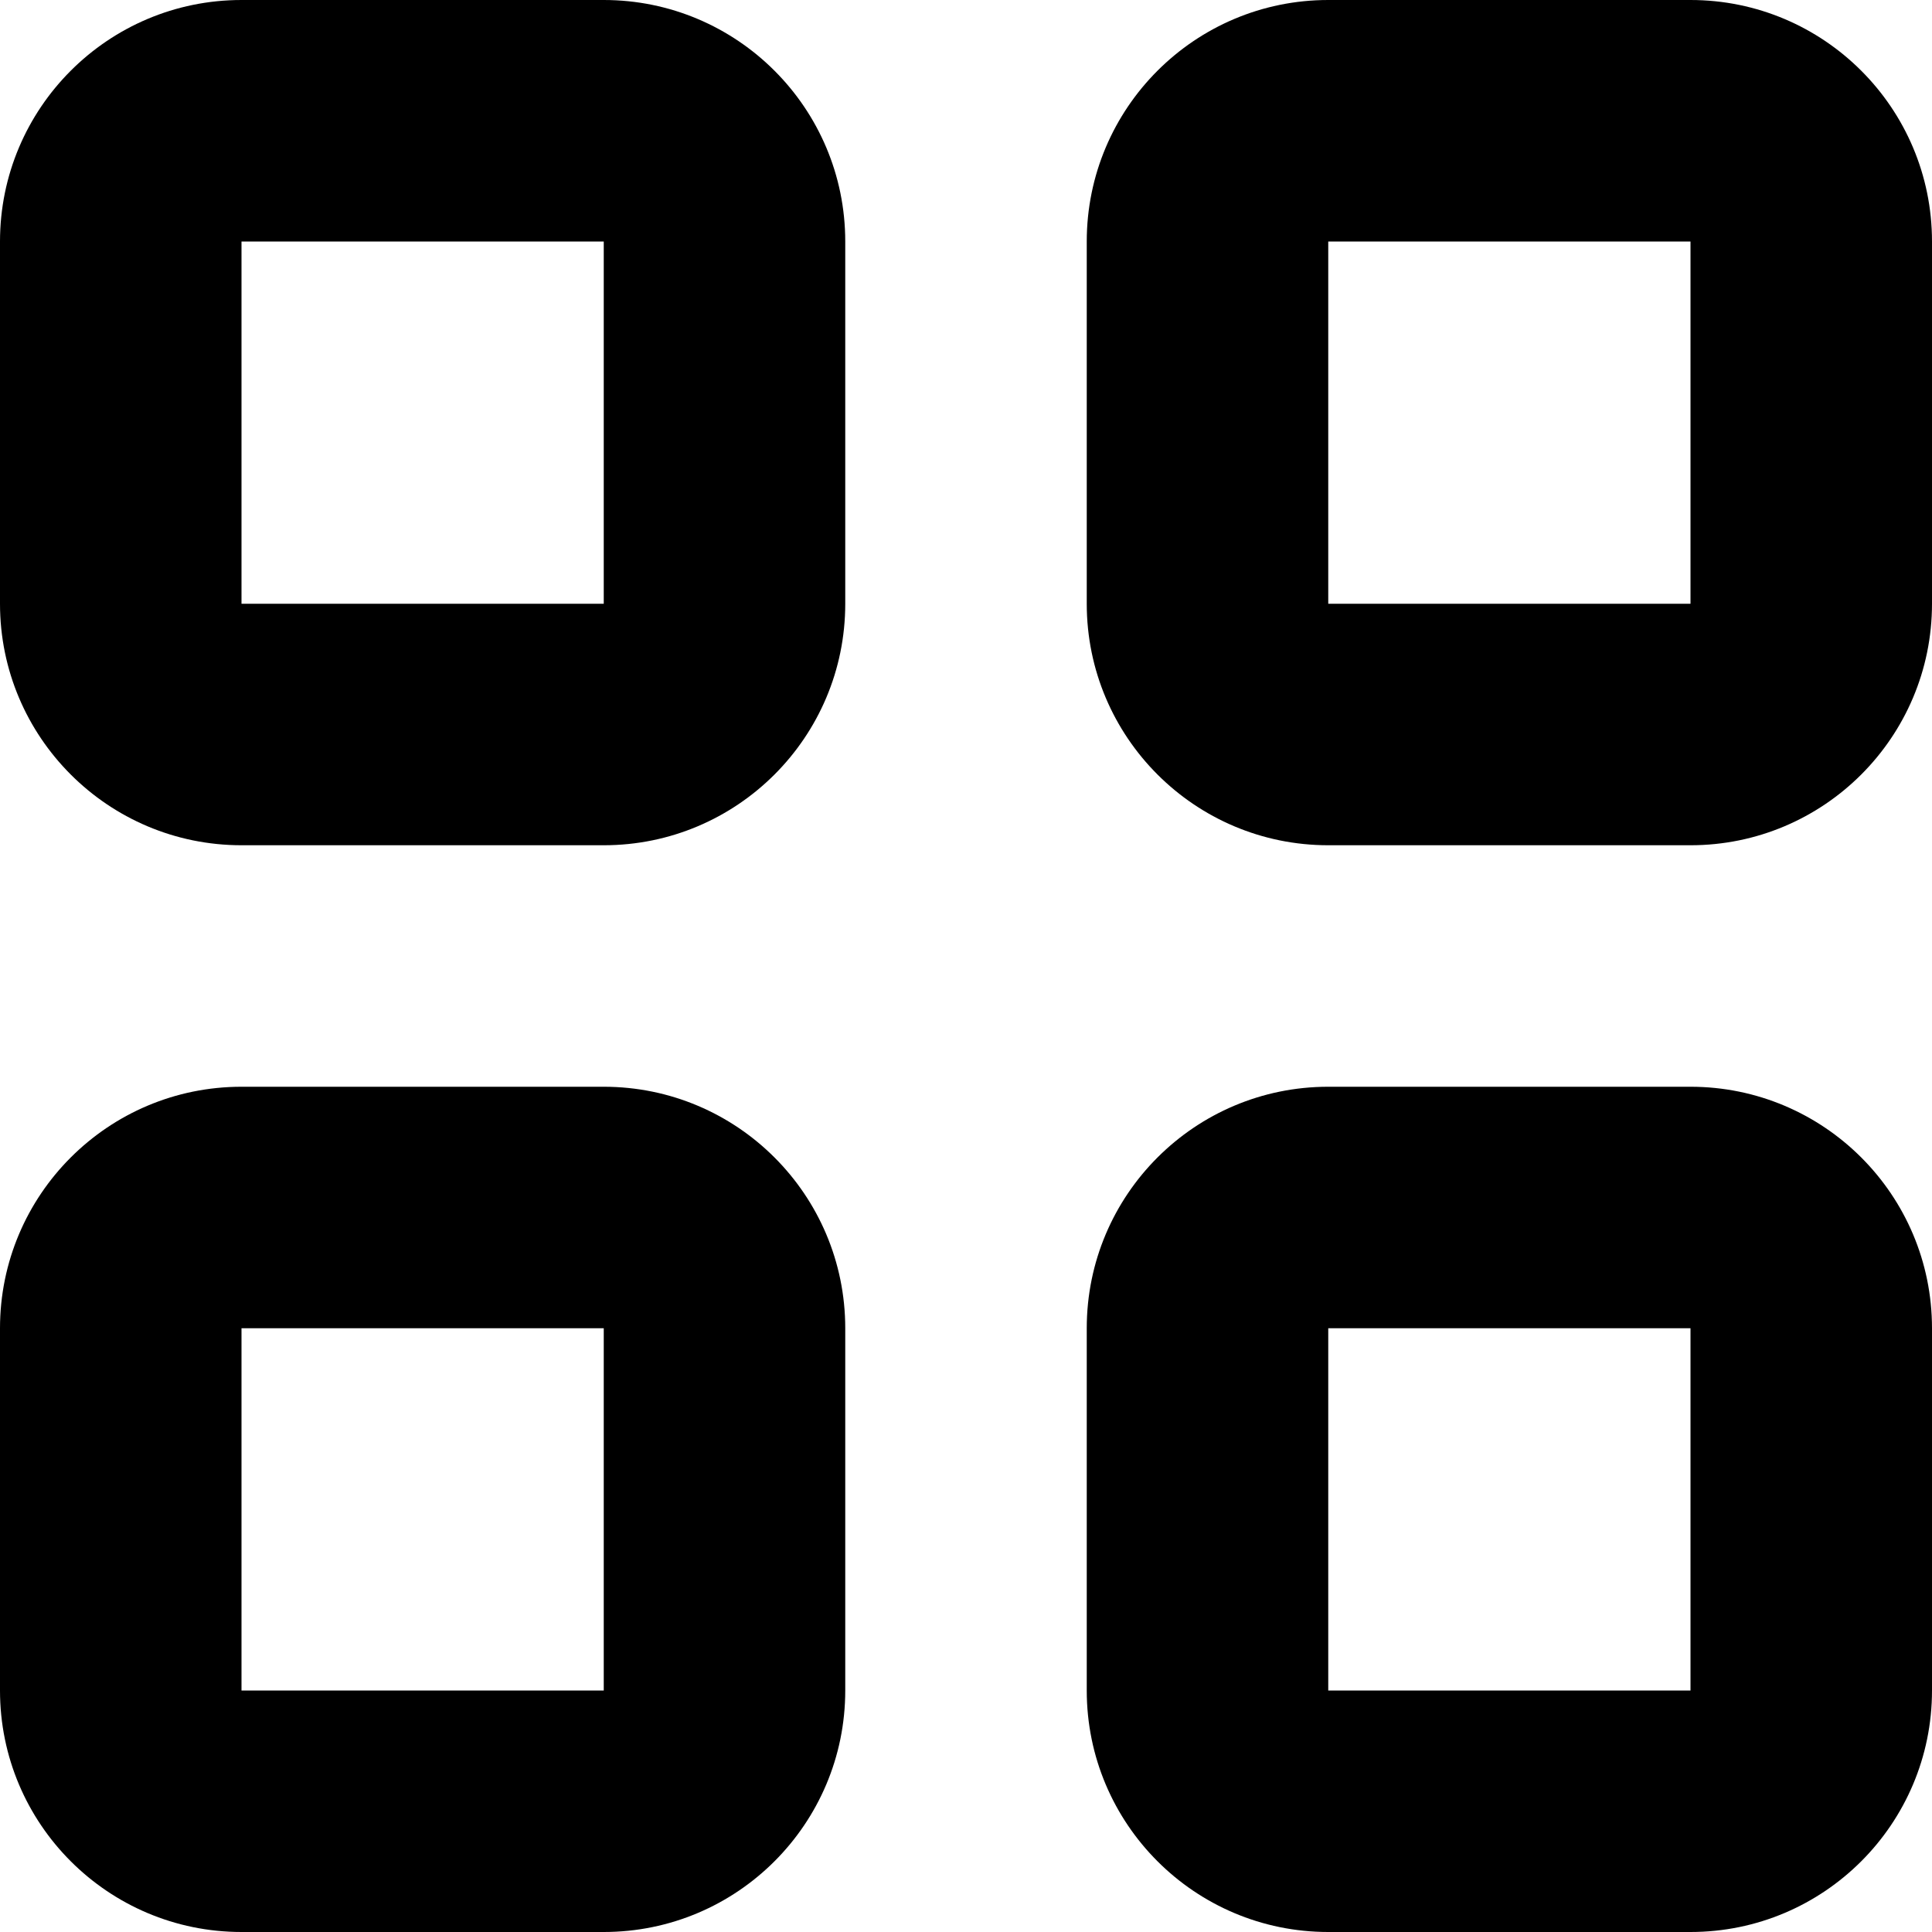
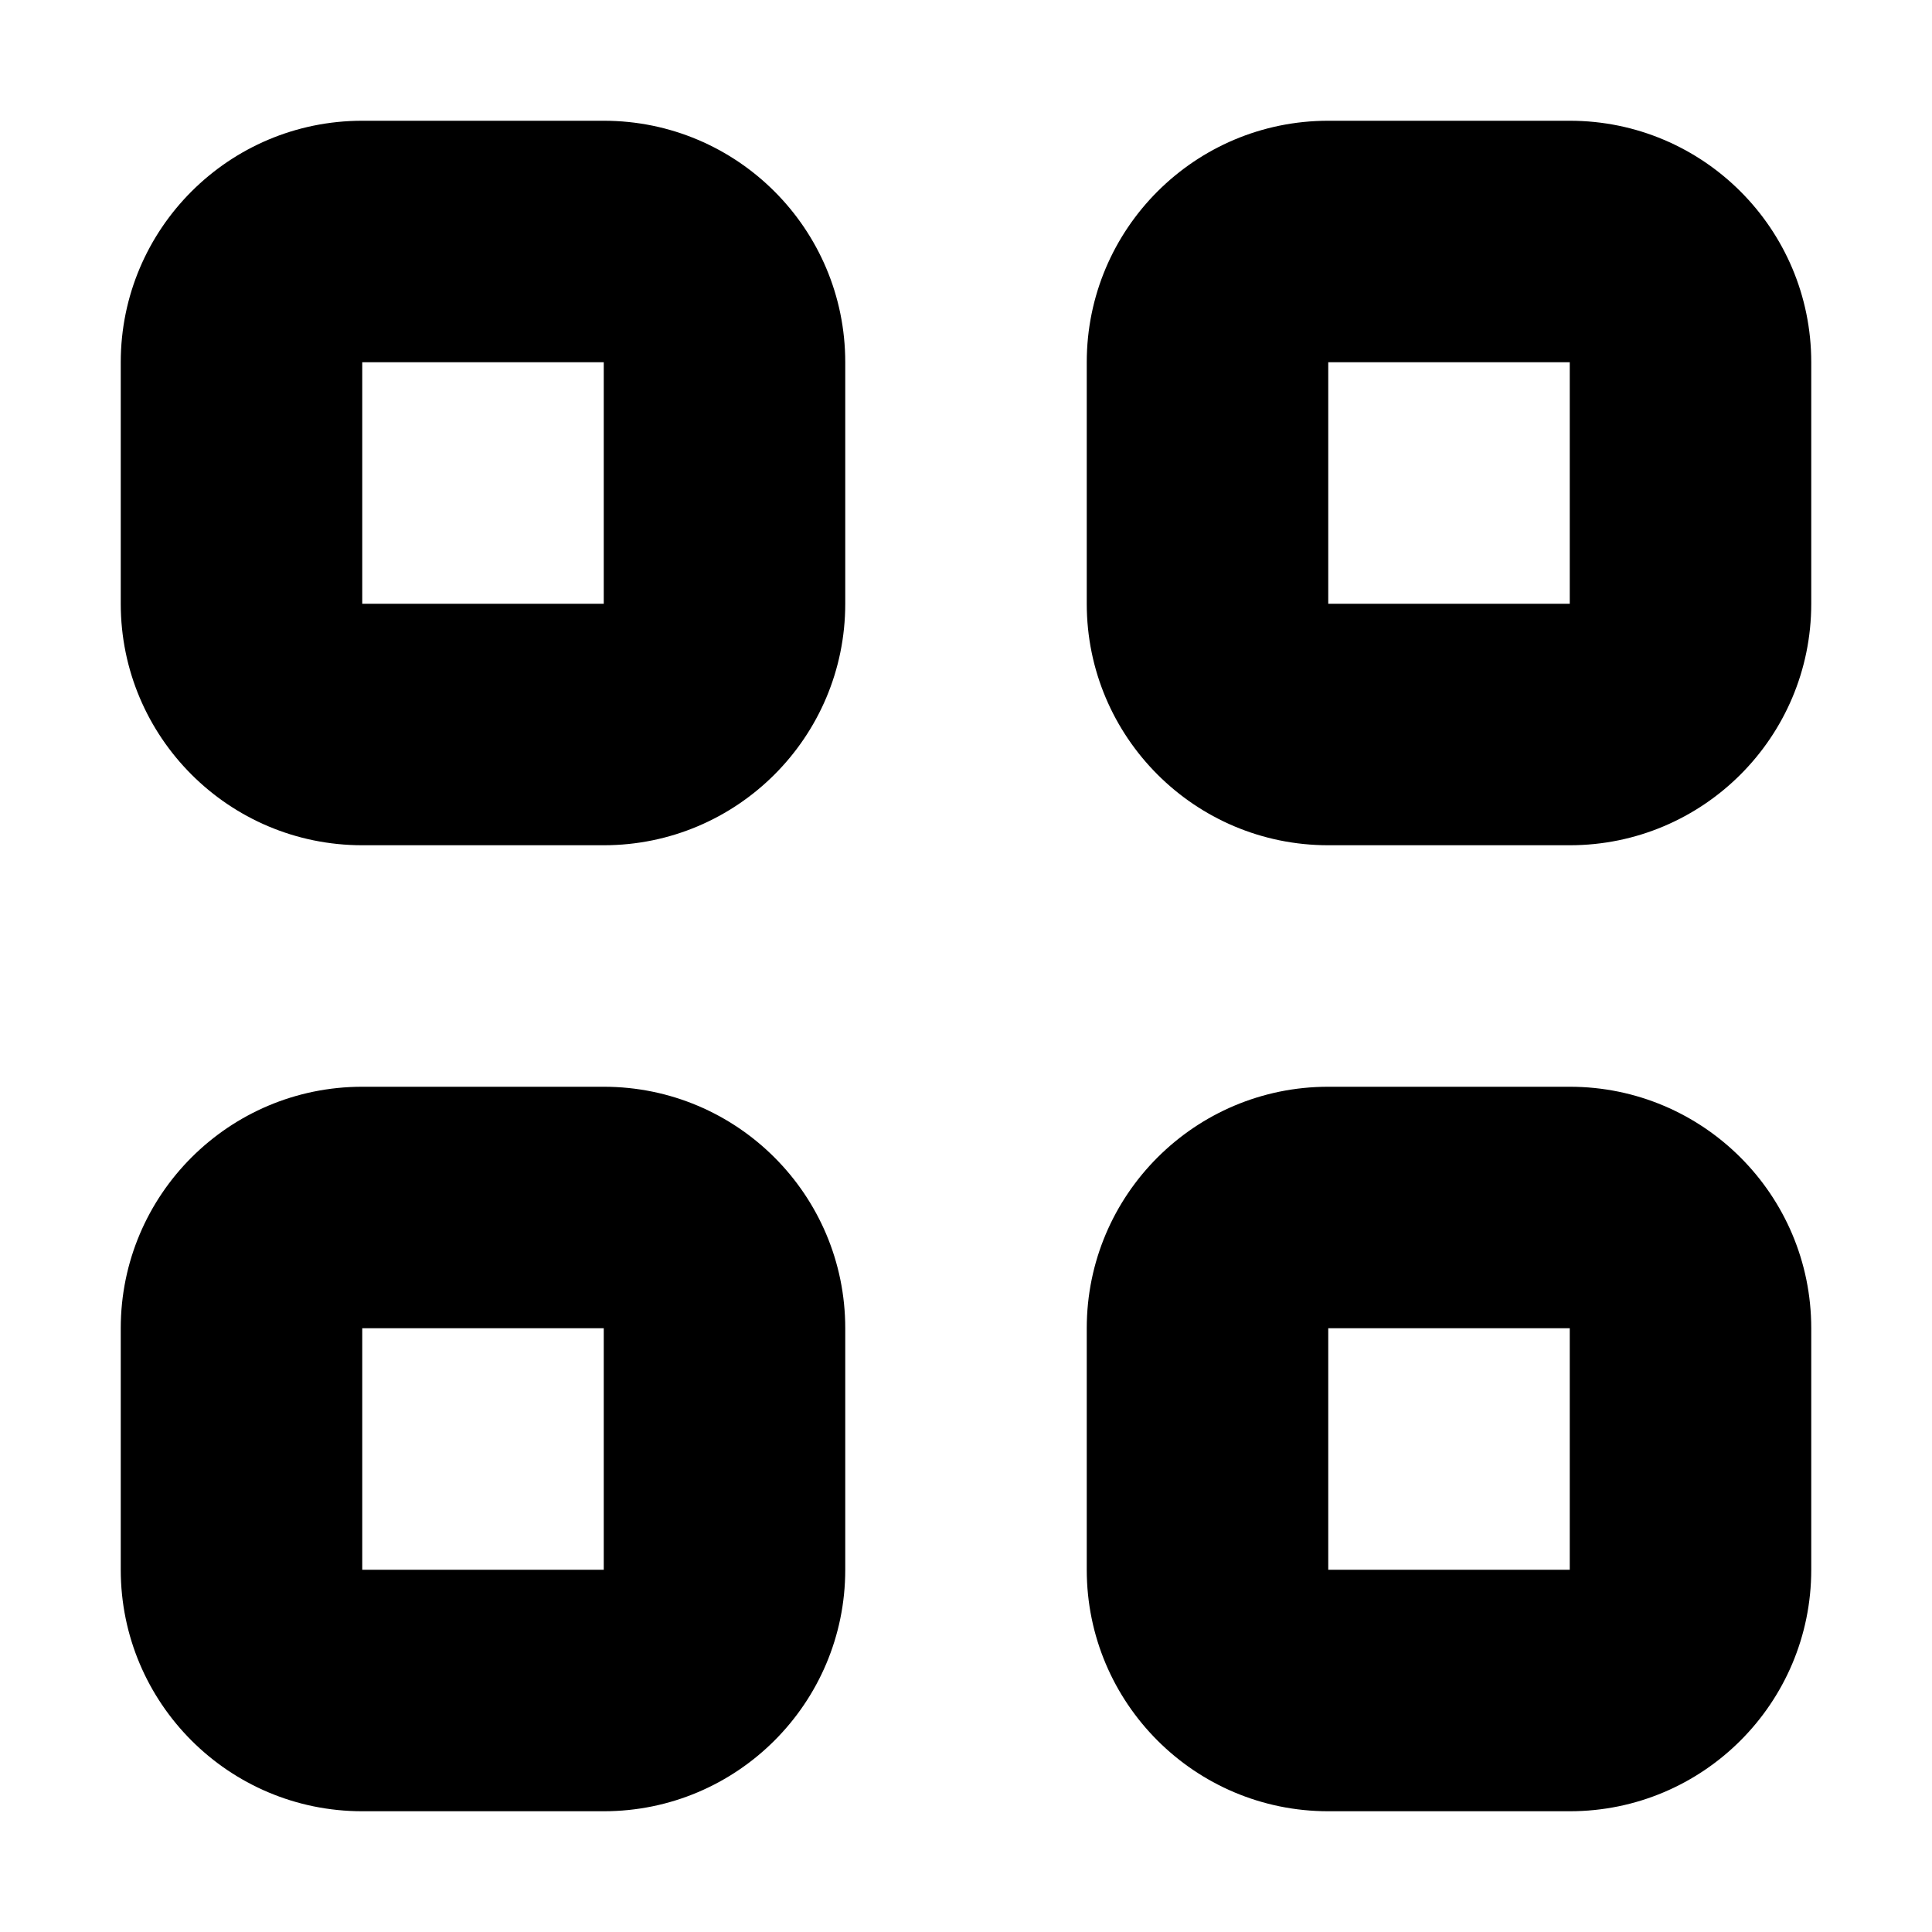
<svg xmlns="http://www.w3.org/2000/svg" width="16" height="16" viewBox="0 0 16 16">
-   <path d="M2 0h3a2 2 0 0 1 2 2v3a2 2 0 0 1-2 2H2a2 2 0 0 1-2-2V2a2 2 0 0 1 2-2zm0 2v3h3V2H2zm9-2h3a2 2 0 0 1 2 2v3a2 2 0 0 1-2 2h-3a2 2 0 0 1-2-2V2a2 2 0 0 1 2-2zm0 2v3h3V2h-3zM2 9h3a2 2 0 0 1 2 2v3a2 2 0 0 1-2 2H2a2 2 0 0 1-2-2v-3a2 2 0 0 1 2-2zm0 2v3h3v-3H2zm9-2h3a2 2 0 0 1 2 2v3a2 2 0 0 1-2 2h-3a2 2 0 0 1-2-2v-3a2 2 0 0 1 2-2zm0 2v3h3v-3h-3z" />
+   <path d="M3 1h2a2 2 0 0 1 2 2v2a2 2 0 0 1-2 2H3a2 2 0 0 1-2-2V3a2 2 0 0 1 2-2zm0 2v2h2V3H3zm0 6h2a2 2 0 0 1 2 2v2a2 2 0 0 1-2 2H3a2 2 0 0 1-2-2v-2a2 2 0 0 1 2-2zm0 2v2h2v-2H3zm8-10h2a2 2 0 0 1 2 2v2a2 2 0 0 1-2 2h-2a2 2 0 0 1-2-2V3a2 2 0 0 1 2-2zm0 2v2h2V3h-2zm0 6h2a2 2 0 0 1 2 2v2a2 2 0 0 1-2 2h-2a2 2 0 0 1-2-2v-2a2 2 0 0 1 2-2zm0 2v2h2v-2h-2z" fill="#000" fill-rule="nonzero" />
</svg>
